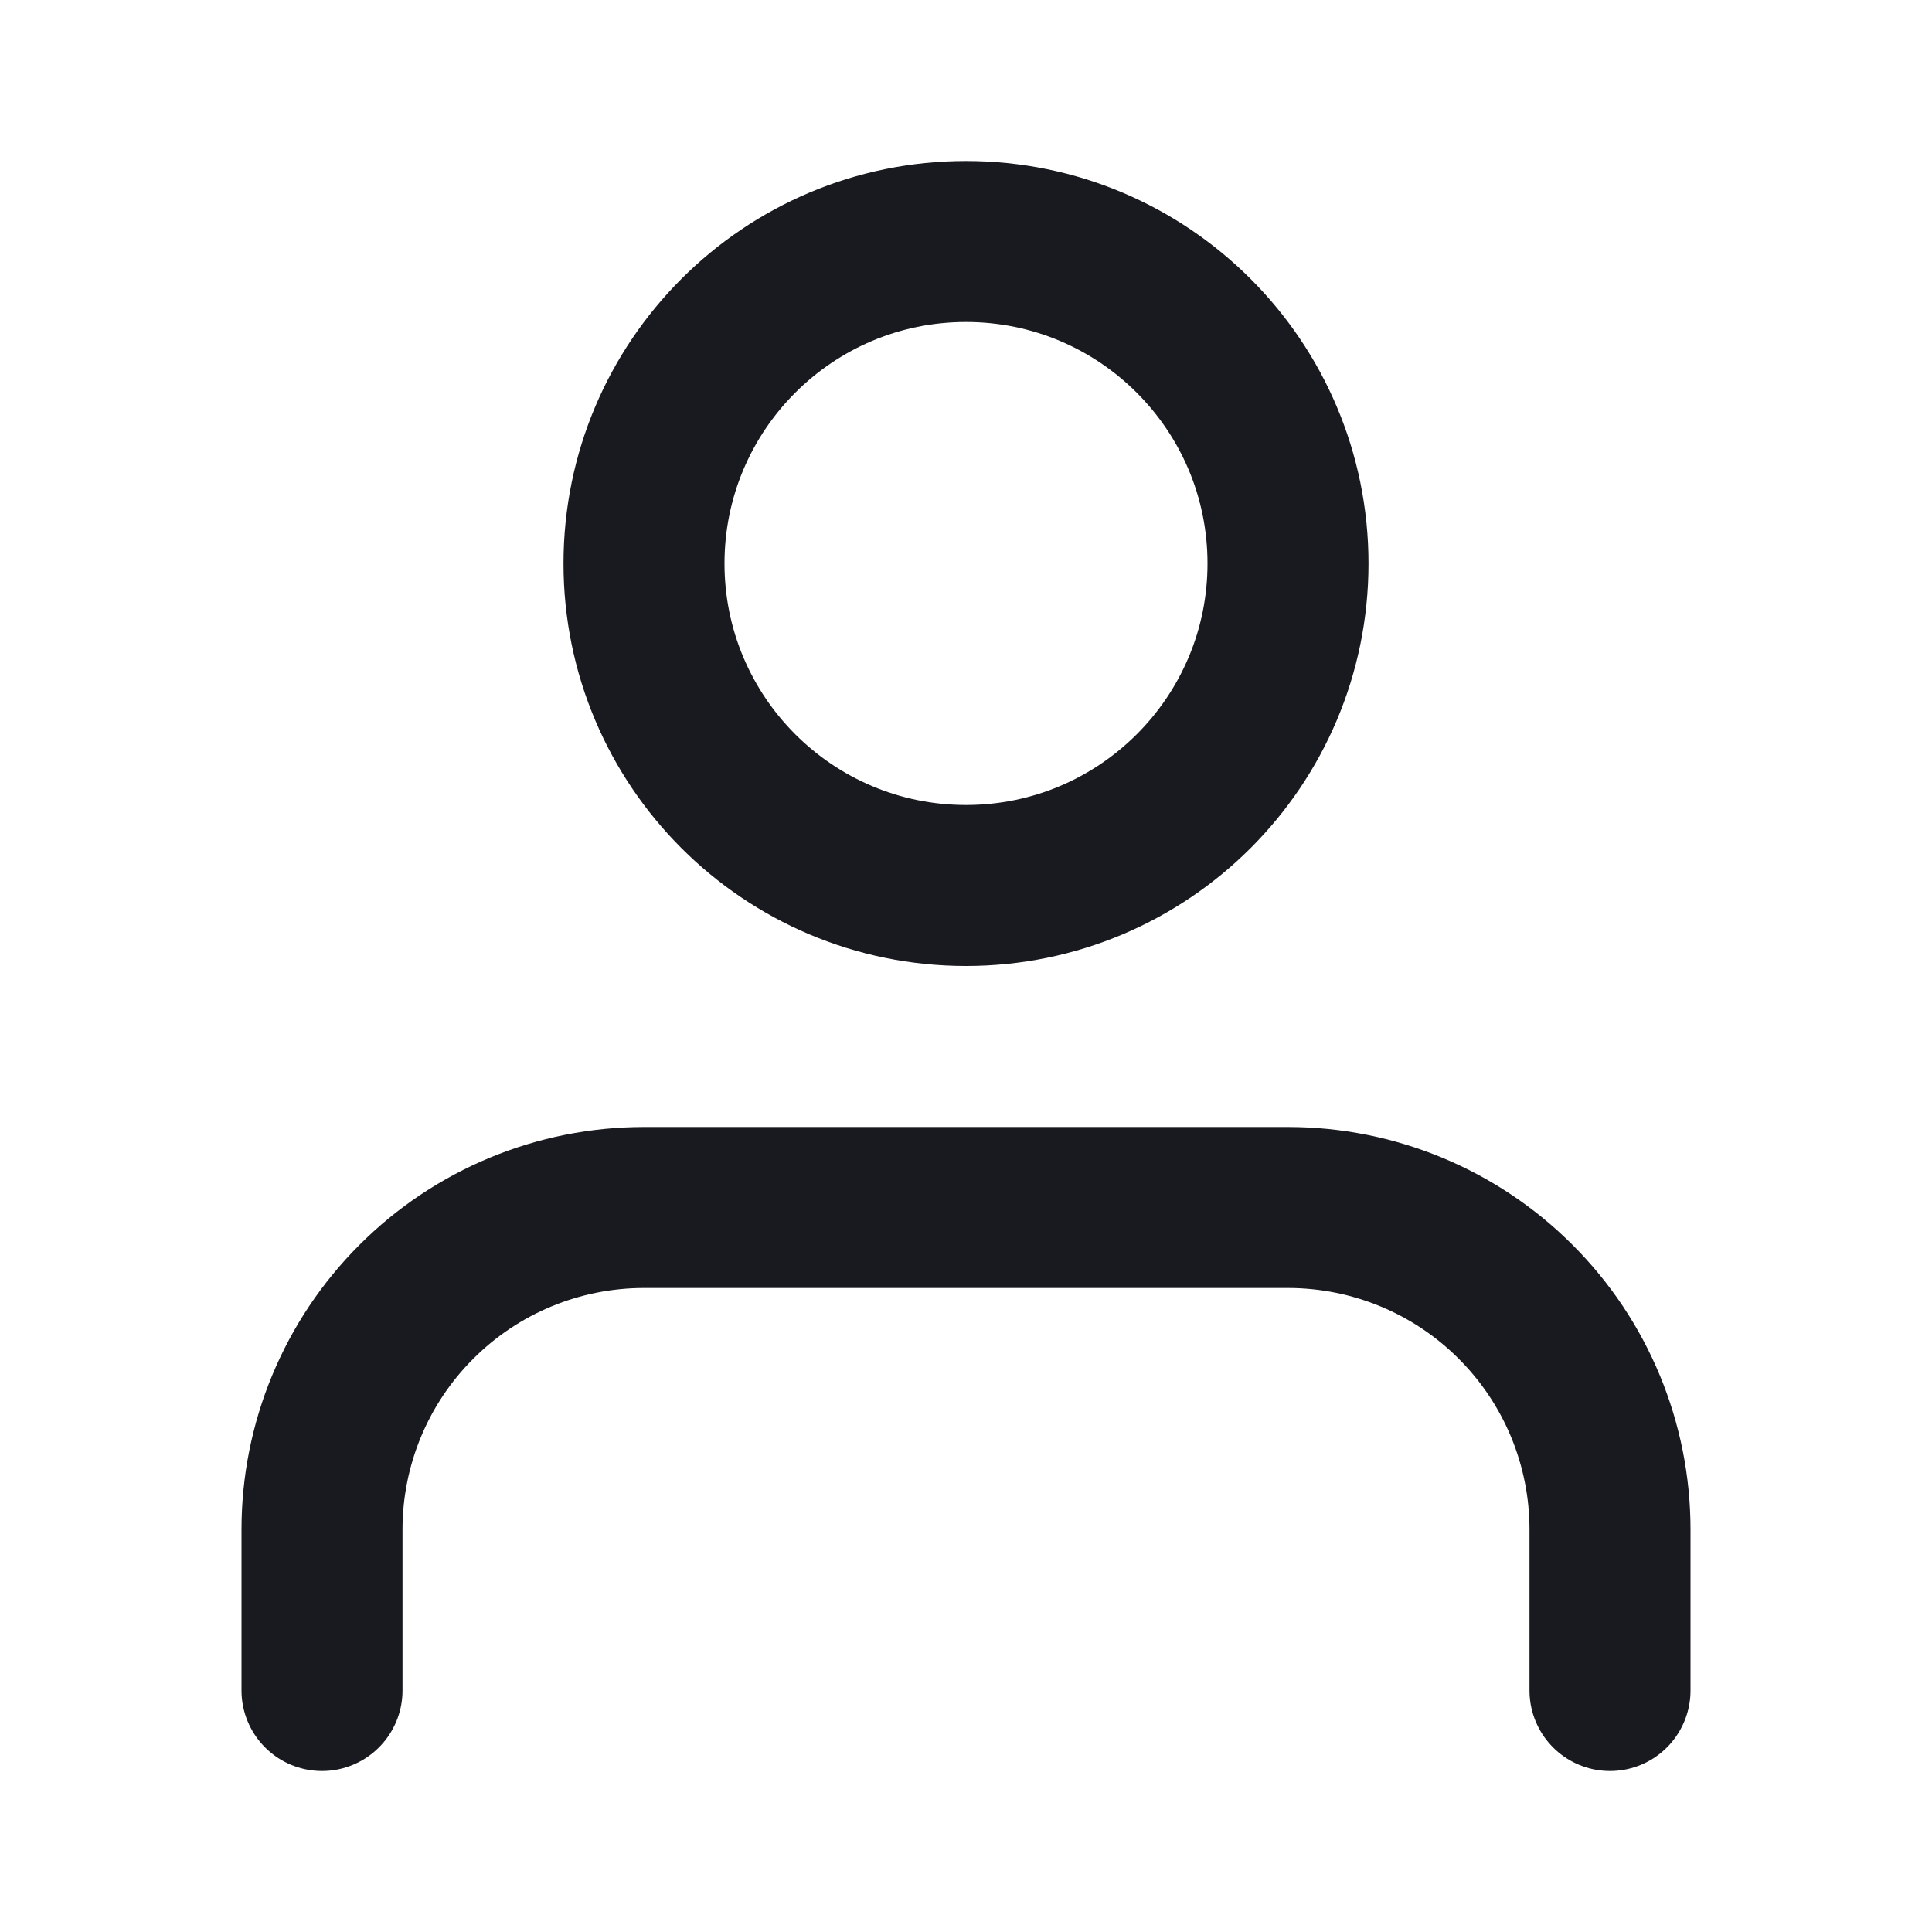
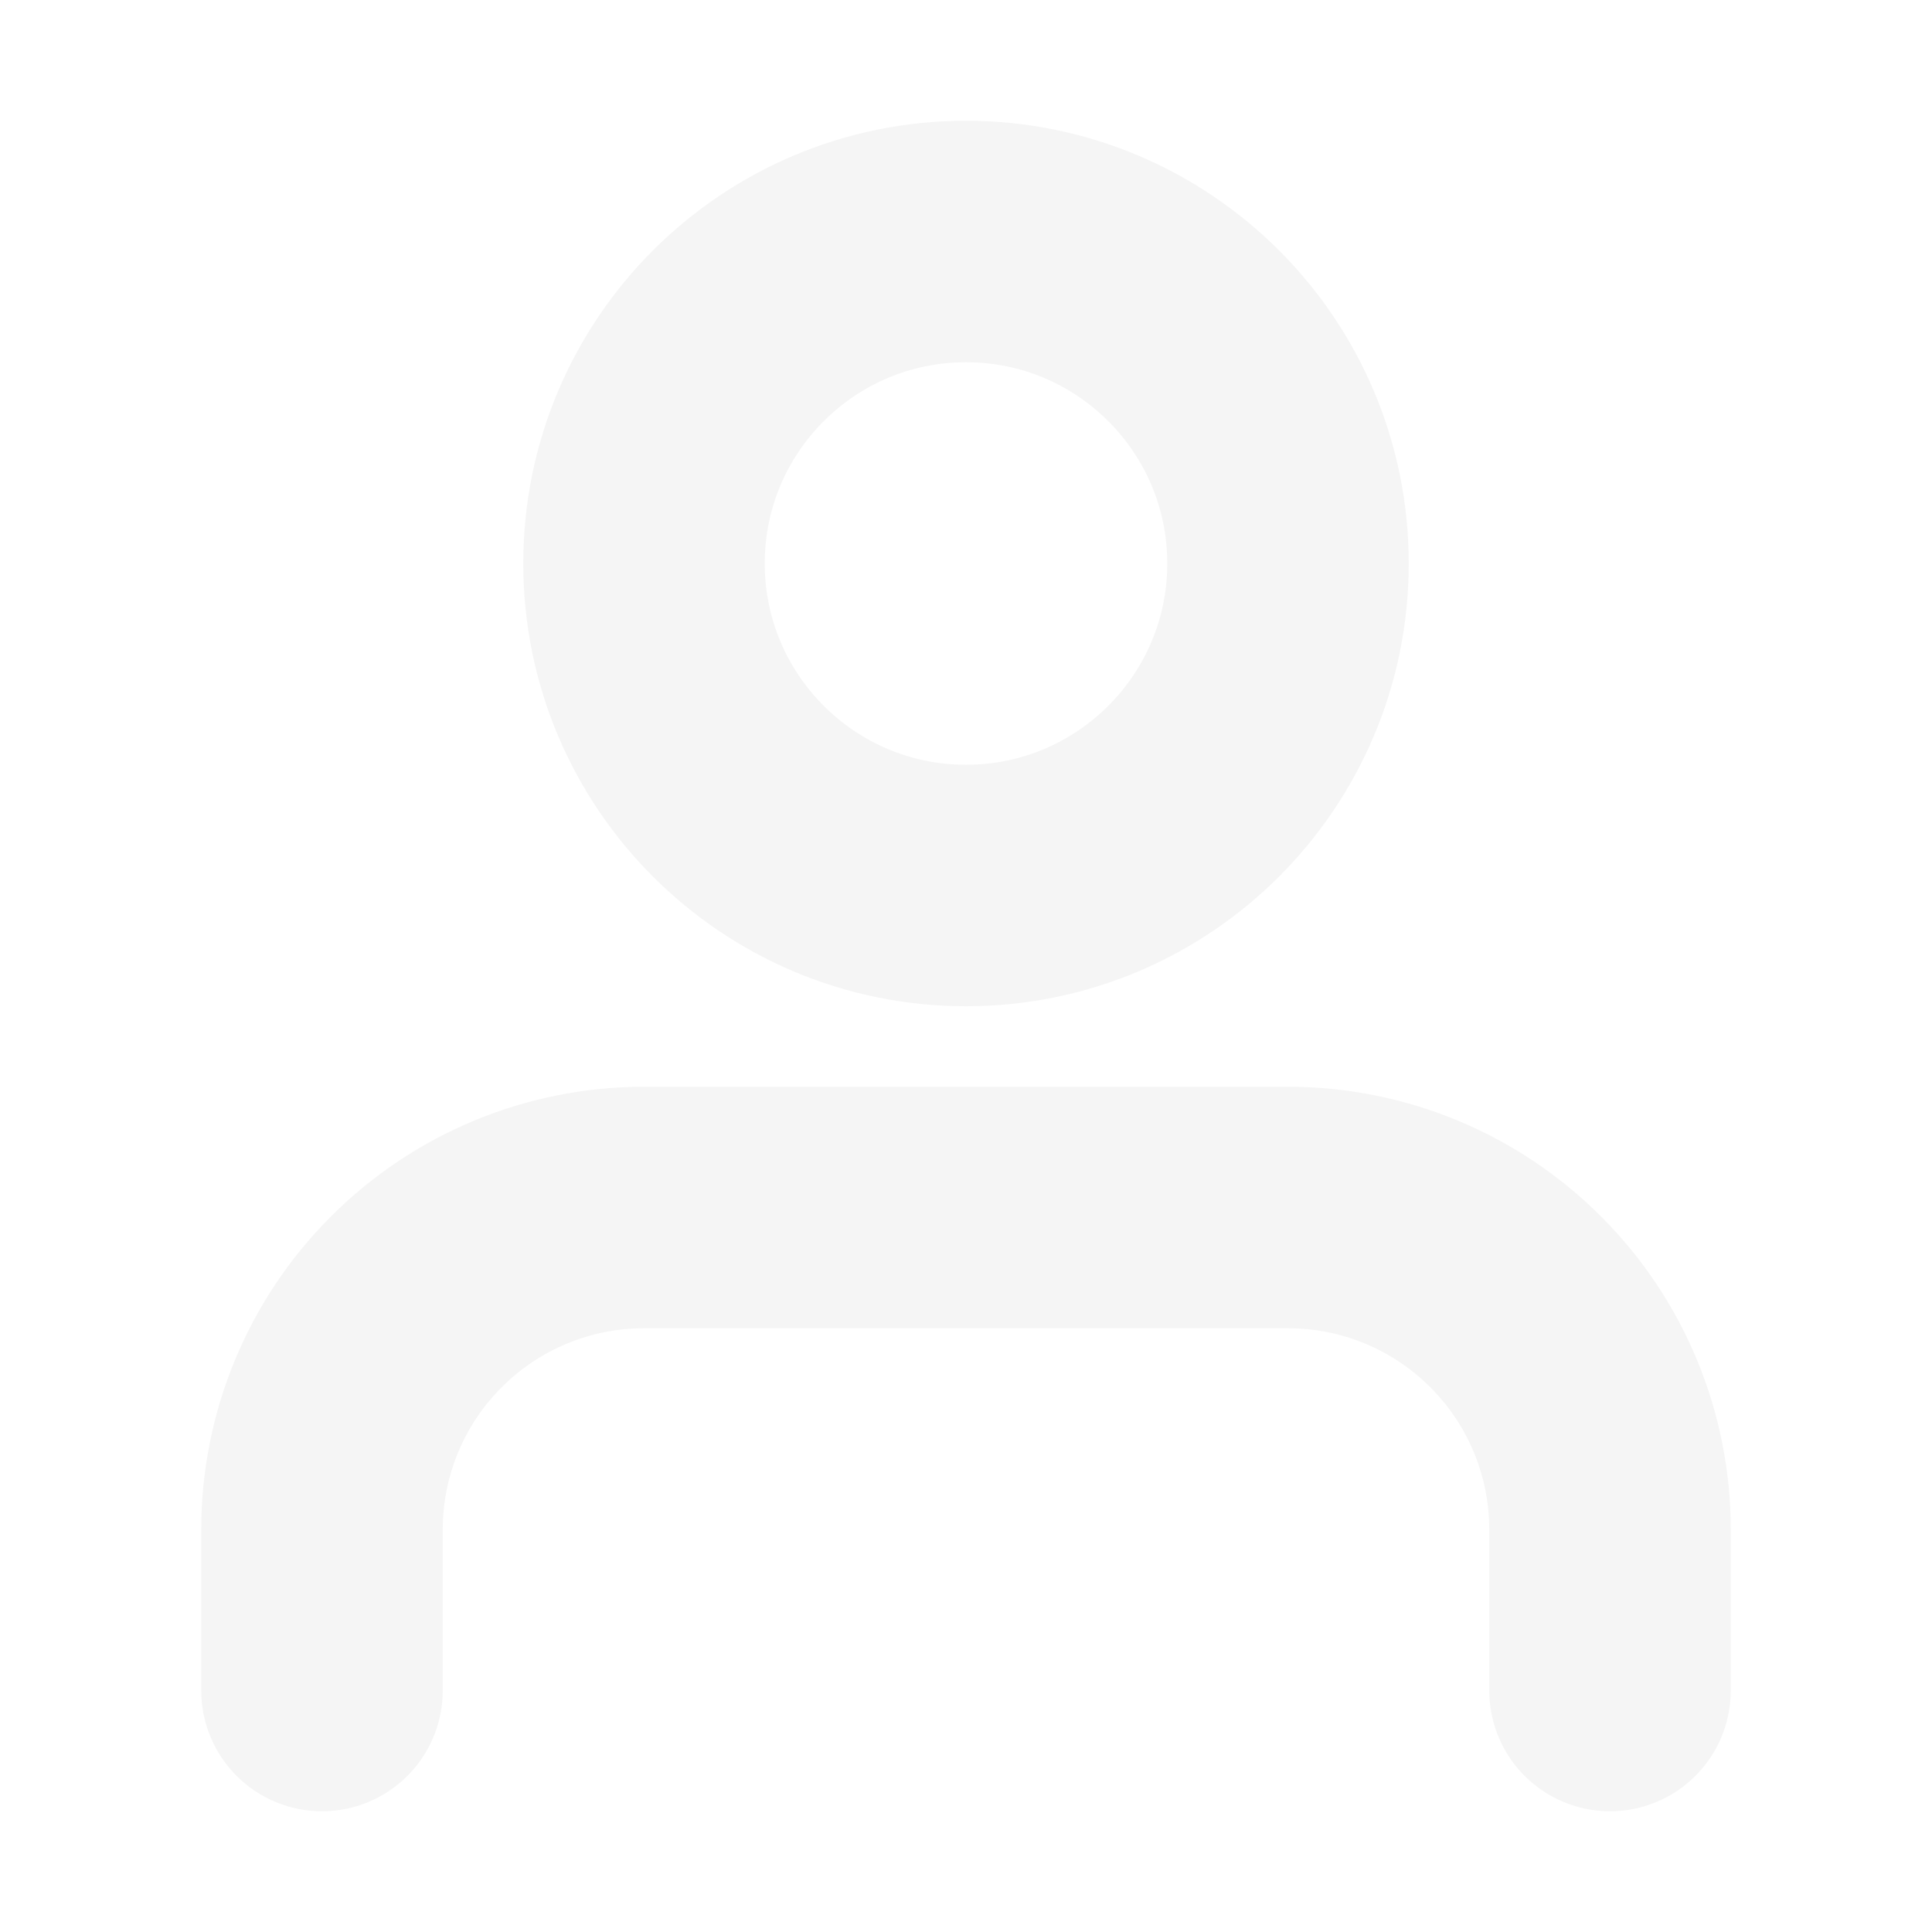
<svg xmlns="http://www.w3.org/2000/svg" width="24" height="24" viewBox="0 0 24 24" fill="none">
-   <path d="M20 21V19C20 17.939 19.579 16.922 18.828 16.172C18.078 15.421 17.061 15 16 15H8C6.939 15 5.922 15.421 5.172 16.172C4.421 16.922 4 17.939 4 19V21" stroke="#191A1F" stroke-width="2" stroke-linecap="round" stroke-linejoin="round" />
-   <path d="M12 11C14.209 11 16 9.209 16 7C16 4.791 14.209 3 12 3C9.791 3 8 4.791 8 7C8 9.209 9.791 11 12 11Z" stroke="#191A1F" stroke-width="2" stroke-linecap="round" stroke-linejoin="round" />
+   <g id="user">
+     <path id="Vector" d="M20 21V19C20 17.939 19.579 16.922 18.828 16.172C18.078 15.421 17.061 15 16 15H8C6.939 15 5.922 15.421 5.172 16.172C4.421 16.922 4 17.939 4 19V21" stroke="#F5F5F5" stroke-width="3" stroke-linecap="round" stroke-linejoin="round" />
+     <path id="Vector_2" d="M12 11C14.209 11 16 9.209 16 7C16 4.791 14.209 3 12 3C9.791 3 8 4.791 8 7C8 9.209 9.791 11 12 11Z" stroke="#F5F5F5" stroke-width="3" stroke-linecap="round" stroke-linejoin="round" />
+   </g>
</svg>
